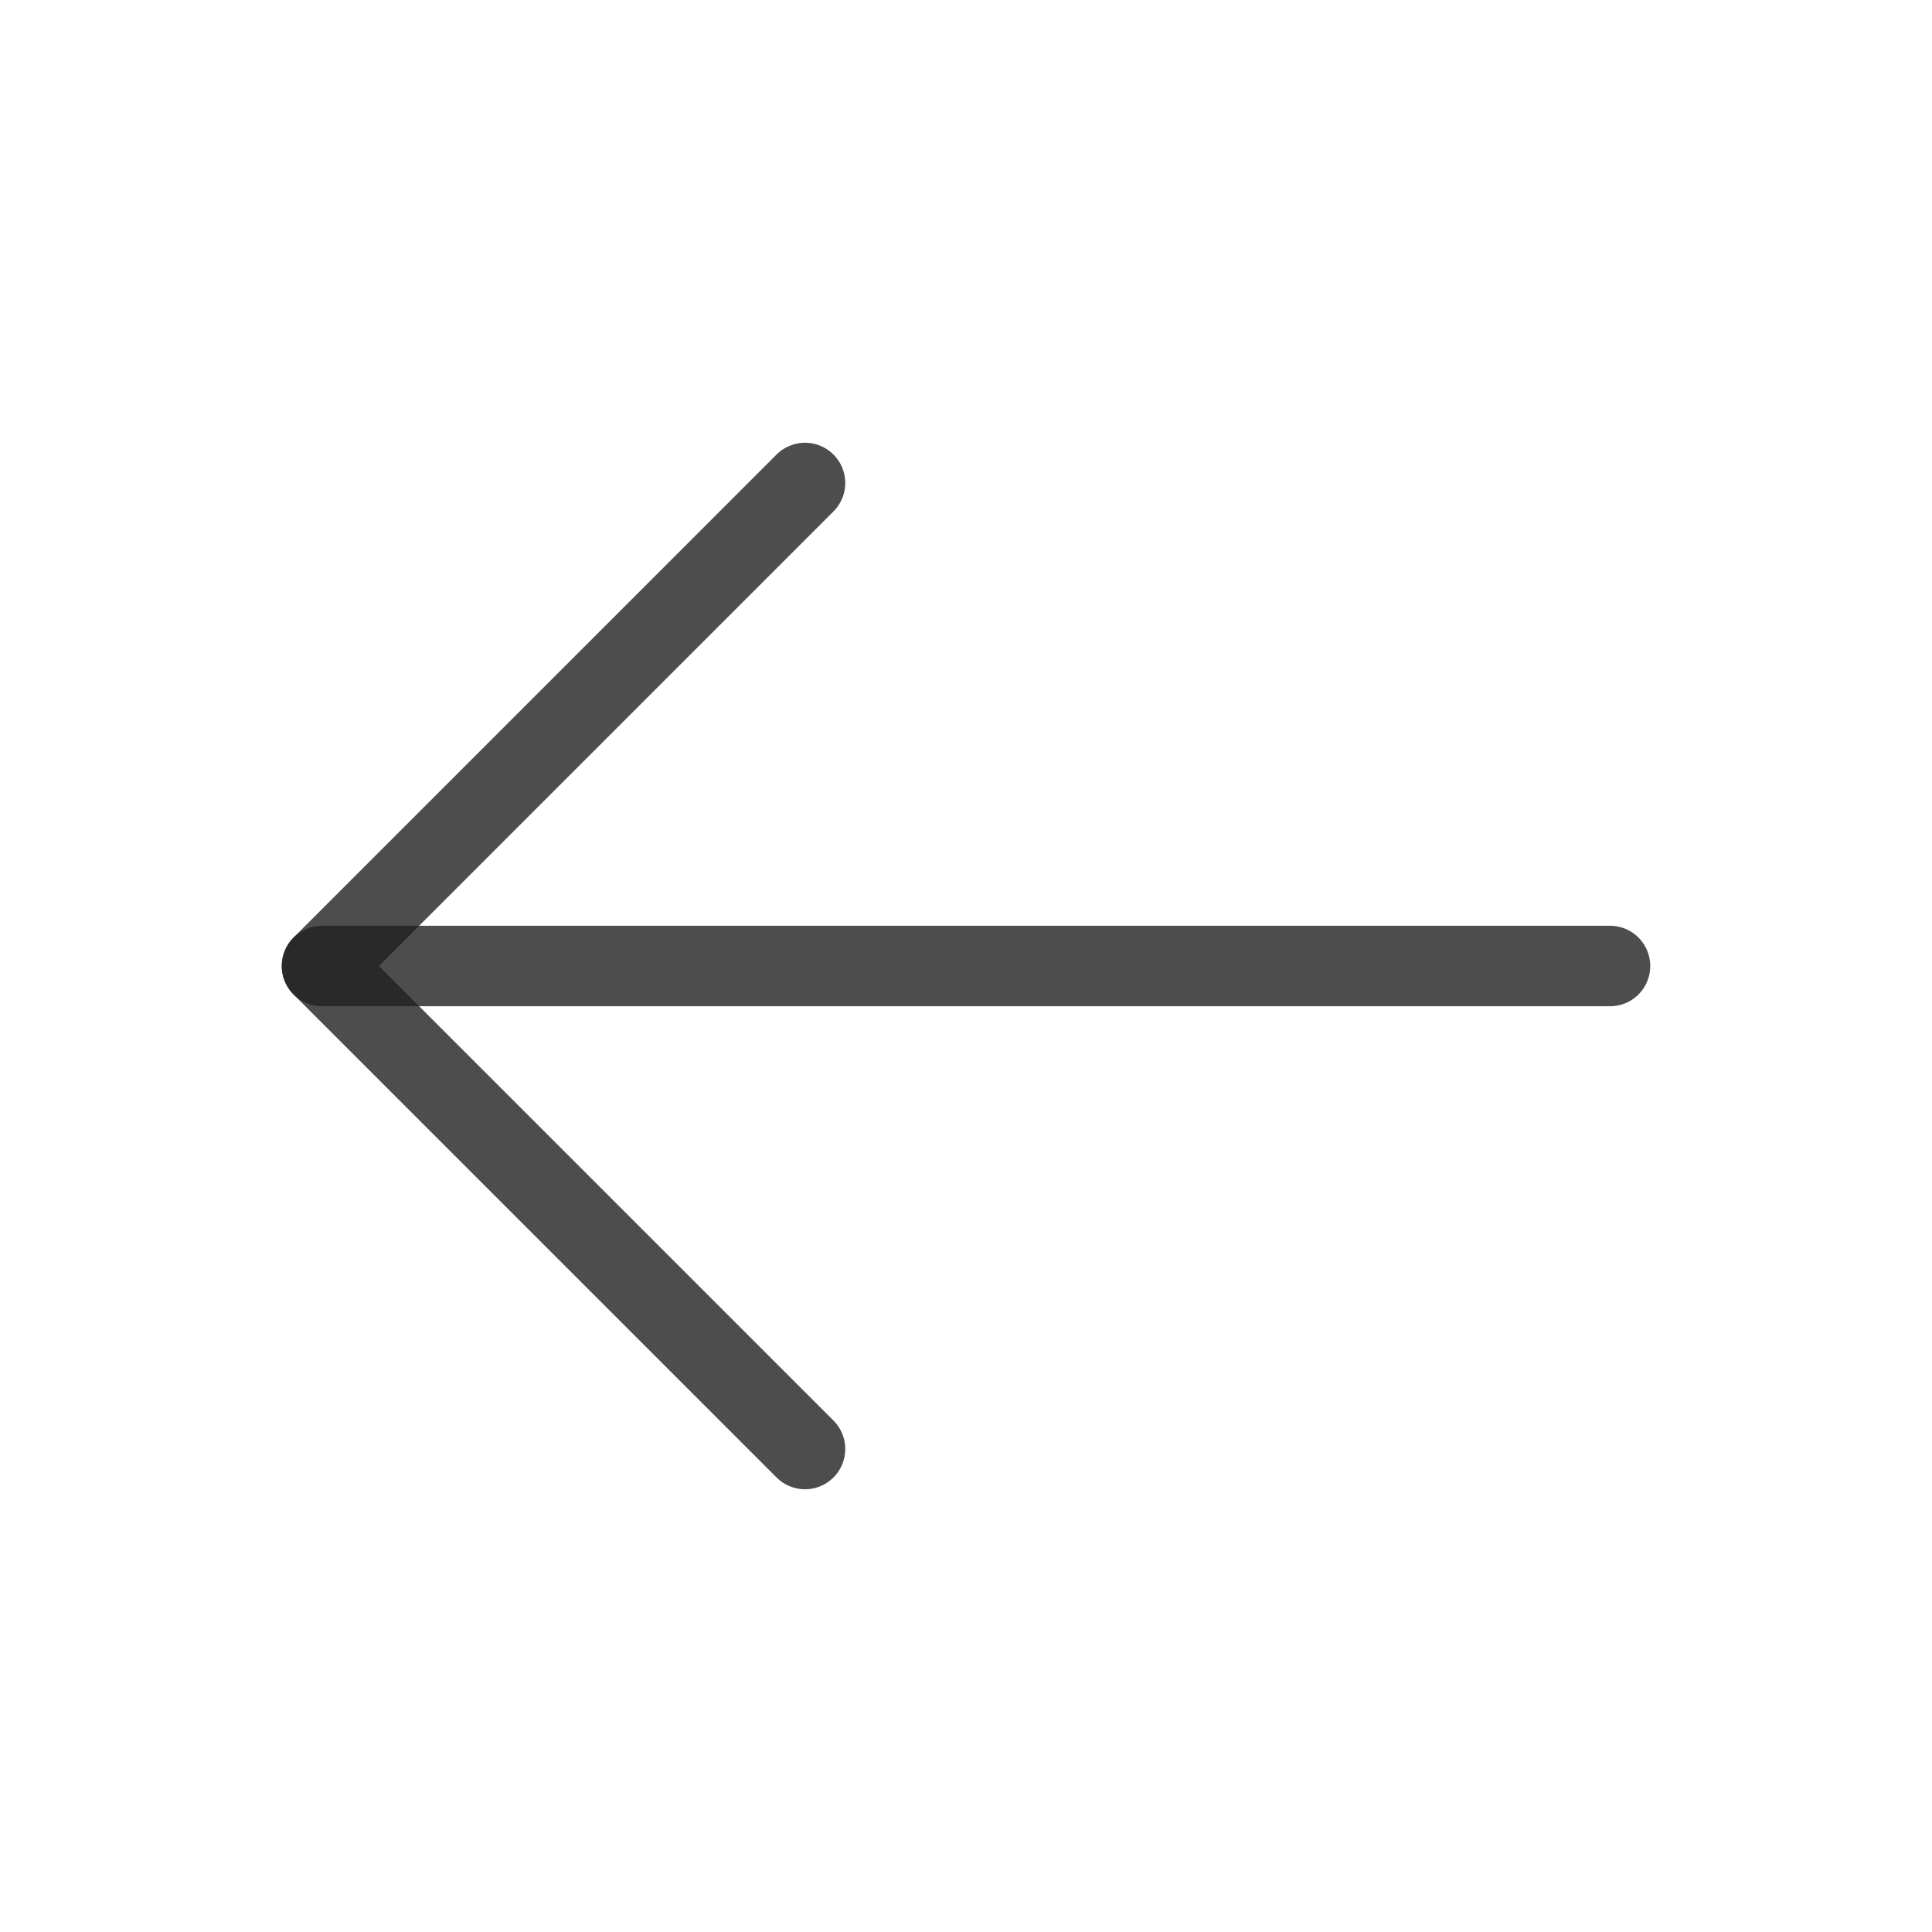
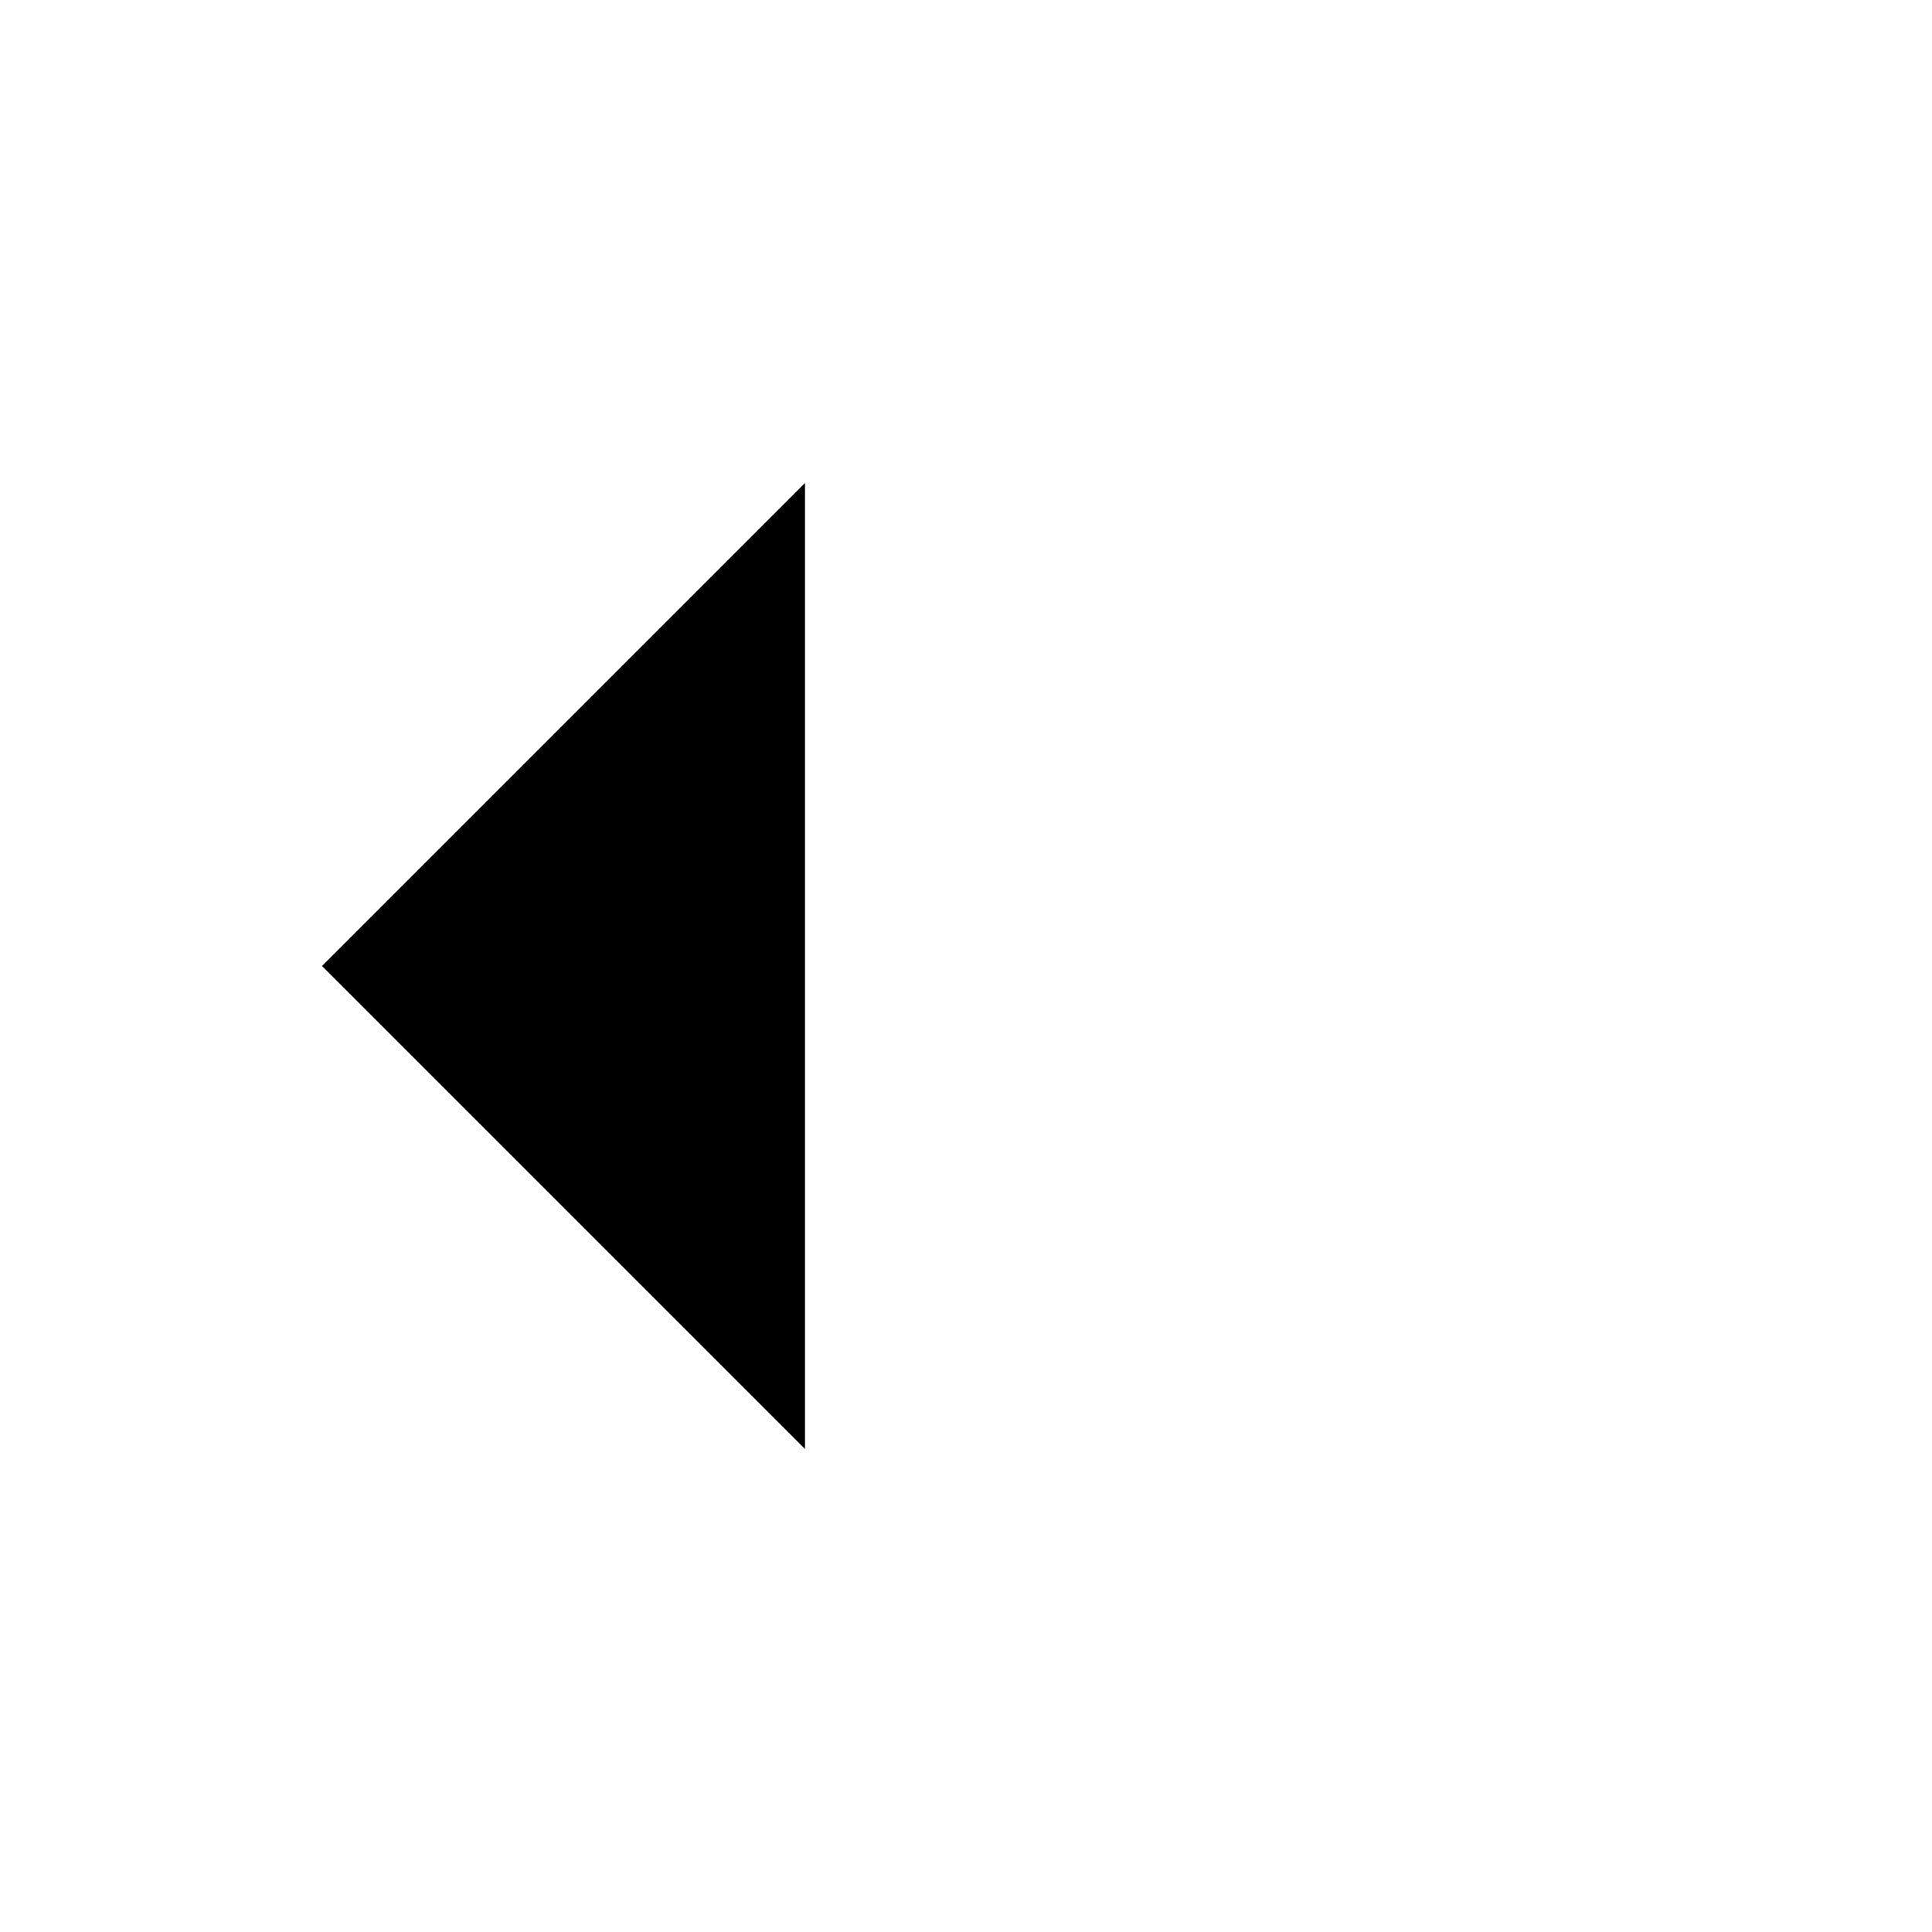
- <svg xmlns="http://www.w3.org/2000/svg" width="24" height="24" viewBox="0 0 24 24" fill="none">
-   <path d="M20 12H4" stroke="#212121" stroke-opacity="0.8" stroke-linecap="round" stroke-linejoin="round" />
-   <path d="M10 18L4 12L10 6" stroke="#212121" stroke-opacity="0.8" stroke-linecap="round" stroke-linejoin="round" />
+ <svg xmlns="http://www.w3.org/2000/svg" width="24" height="24" viewBox="0 0 24 24">
+   <path d="M20 12H4" stroke="" stroke-linecap="round" stroke-linejoin="round" />
+   <path d="M10 18L4 12L10 6" stroke="" stroke-linecap="round" stroke-linejoin="round" />
</svg>
